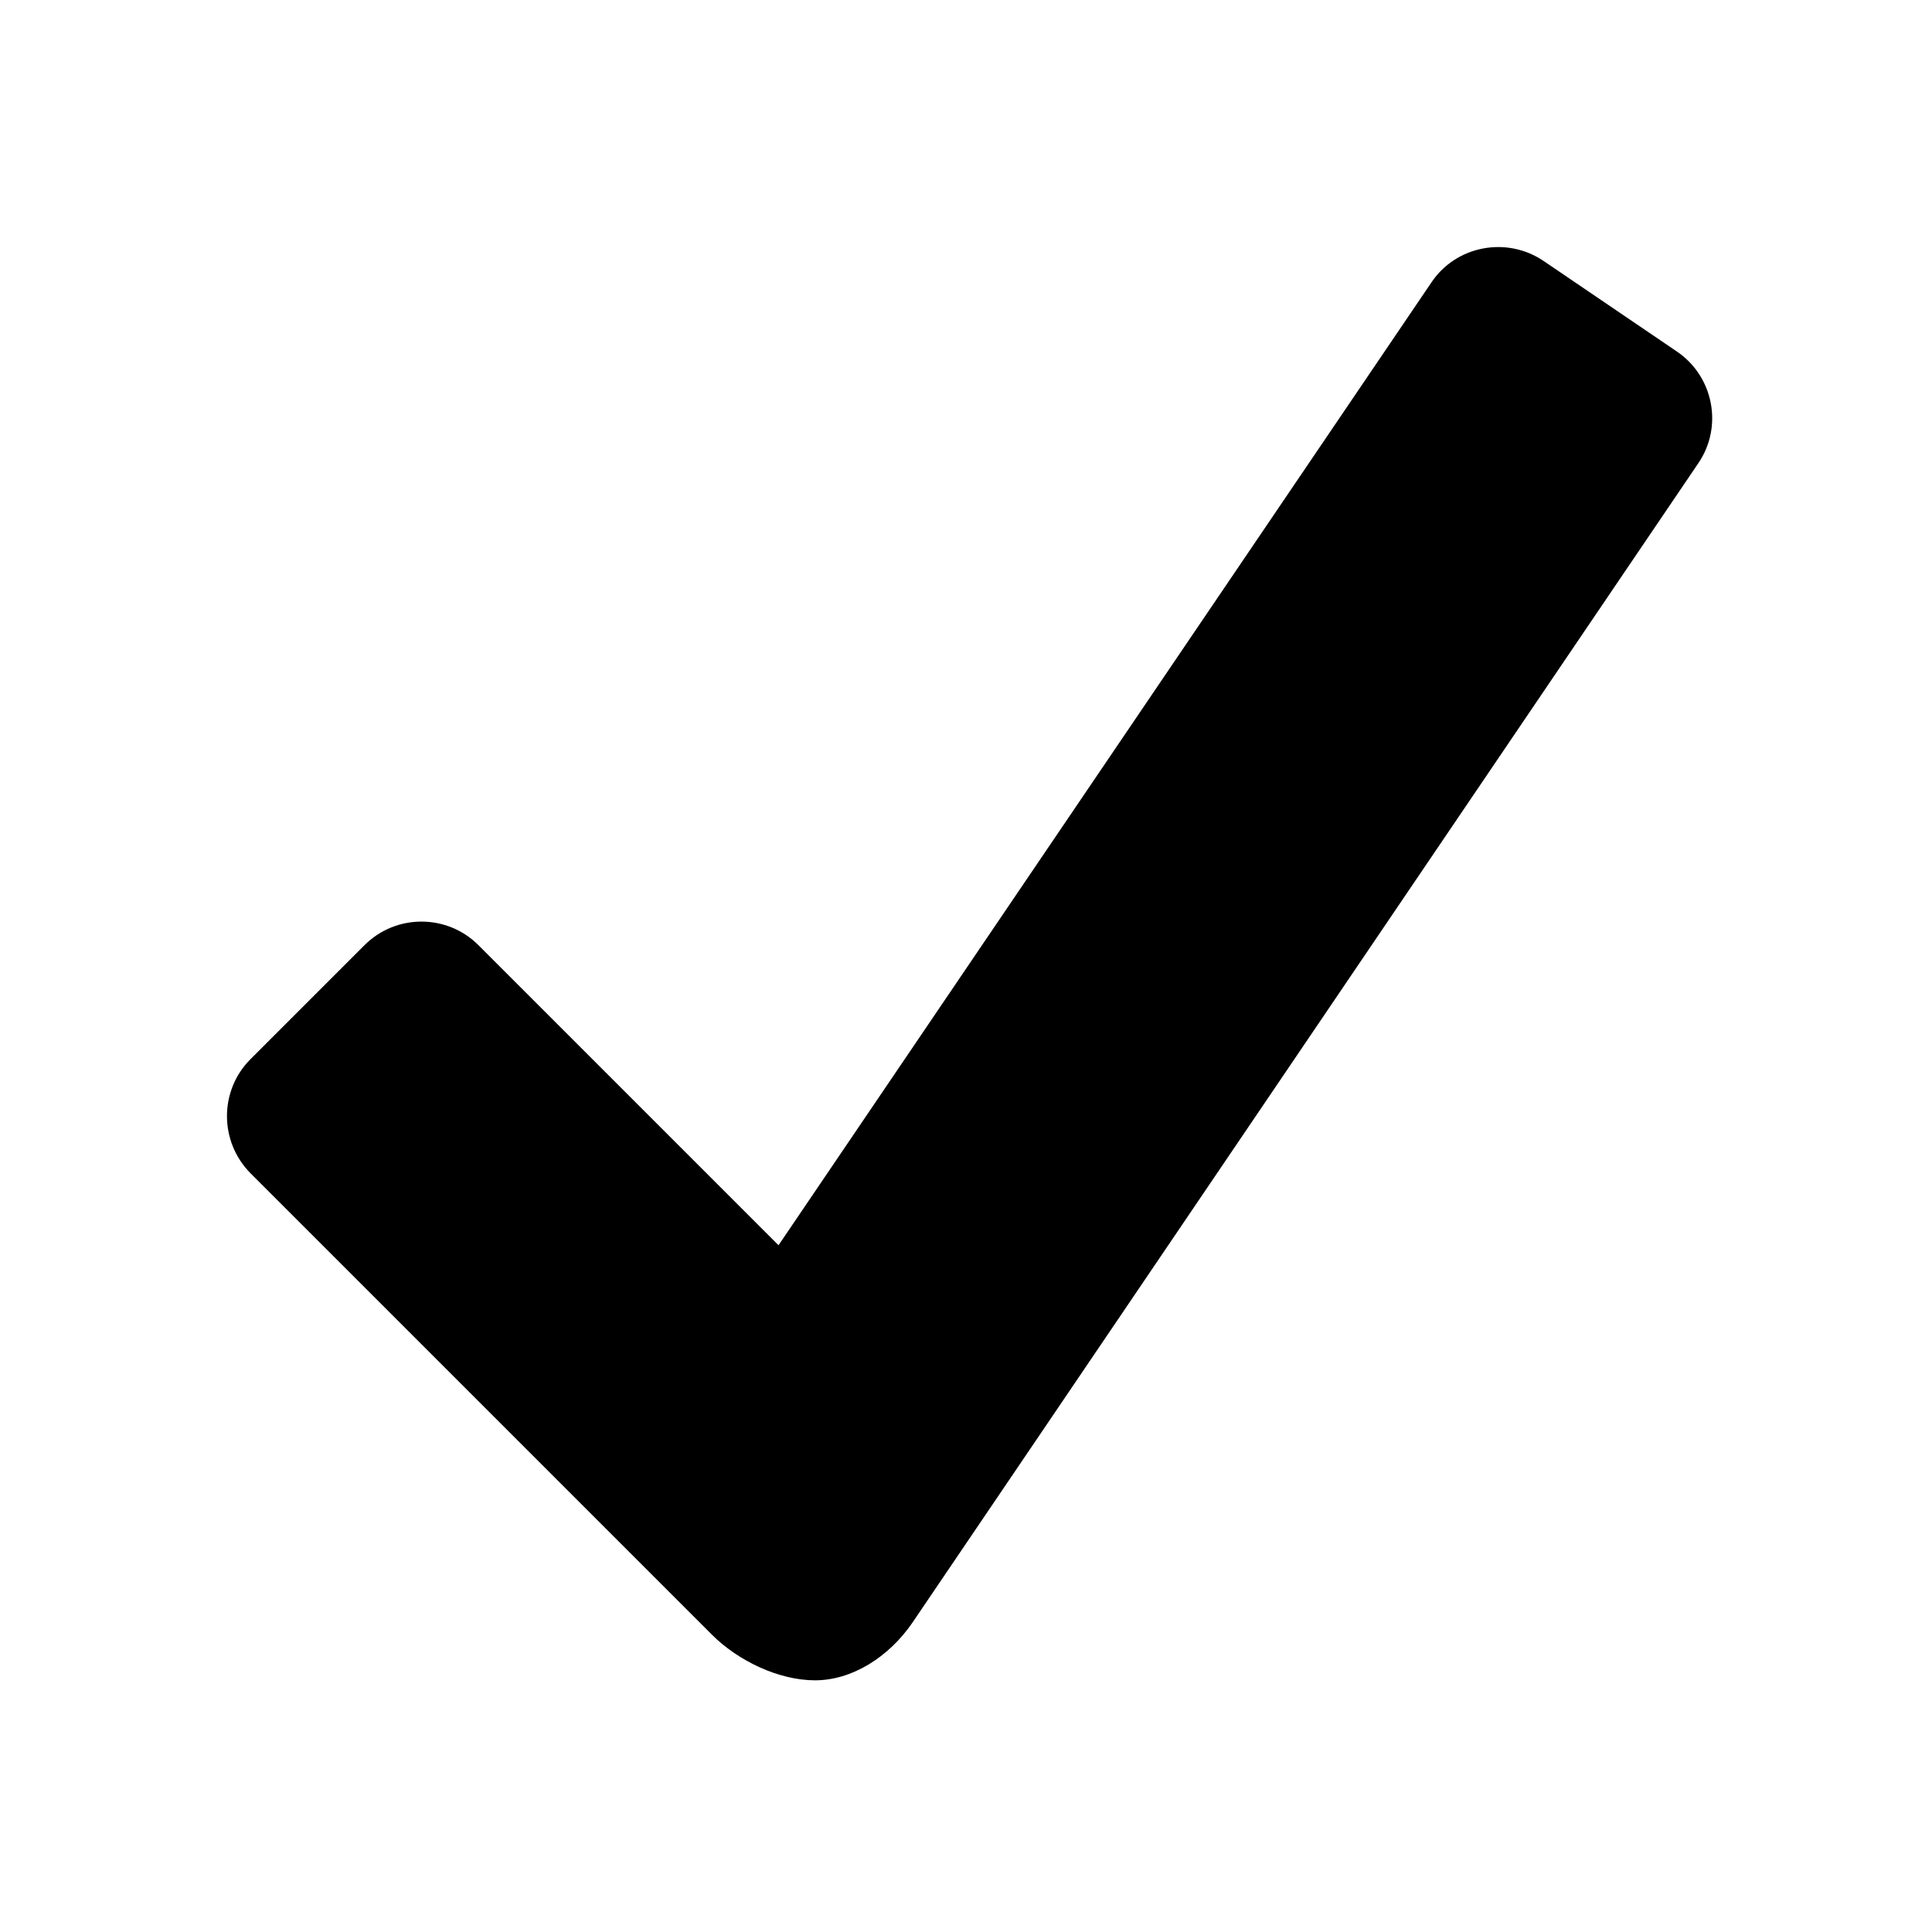
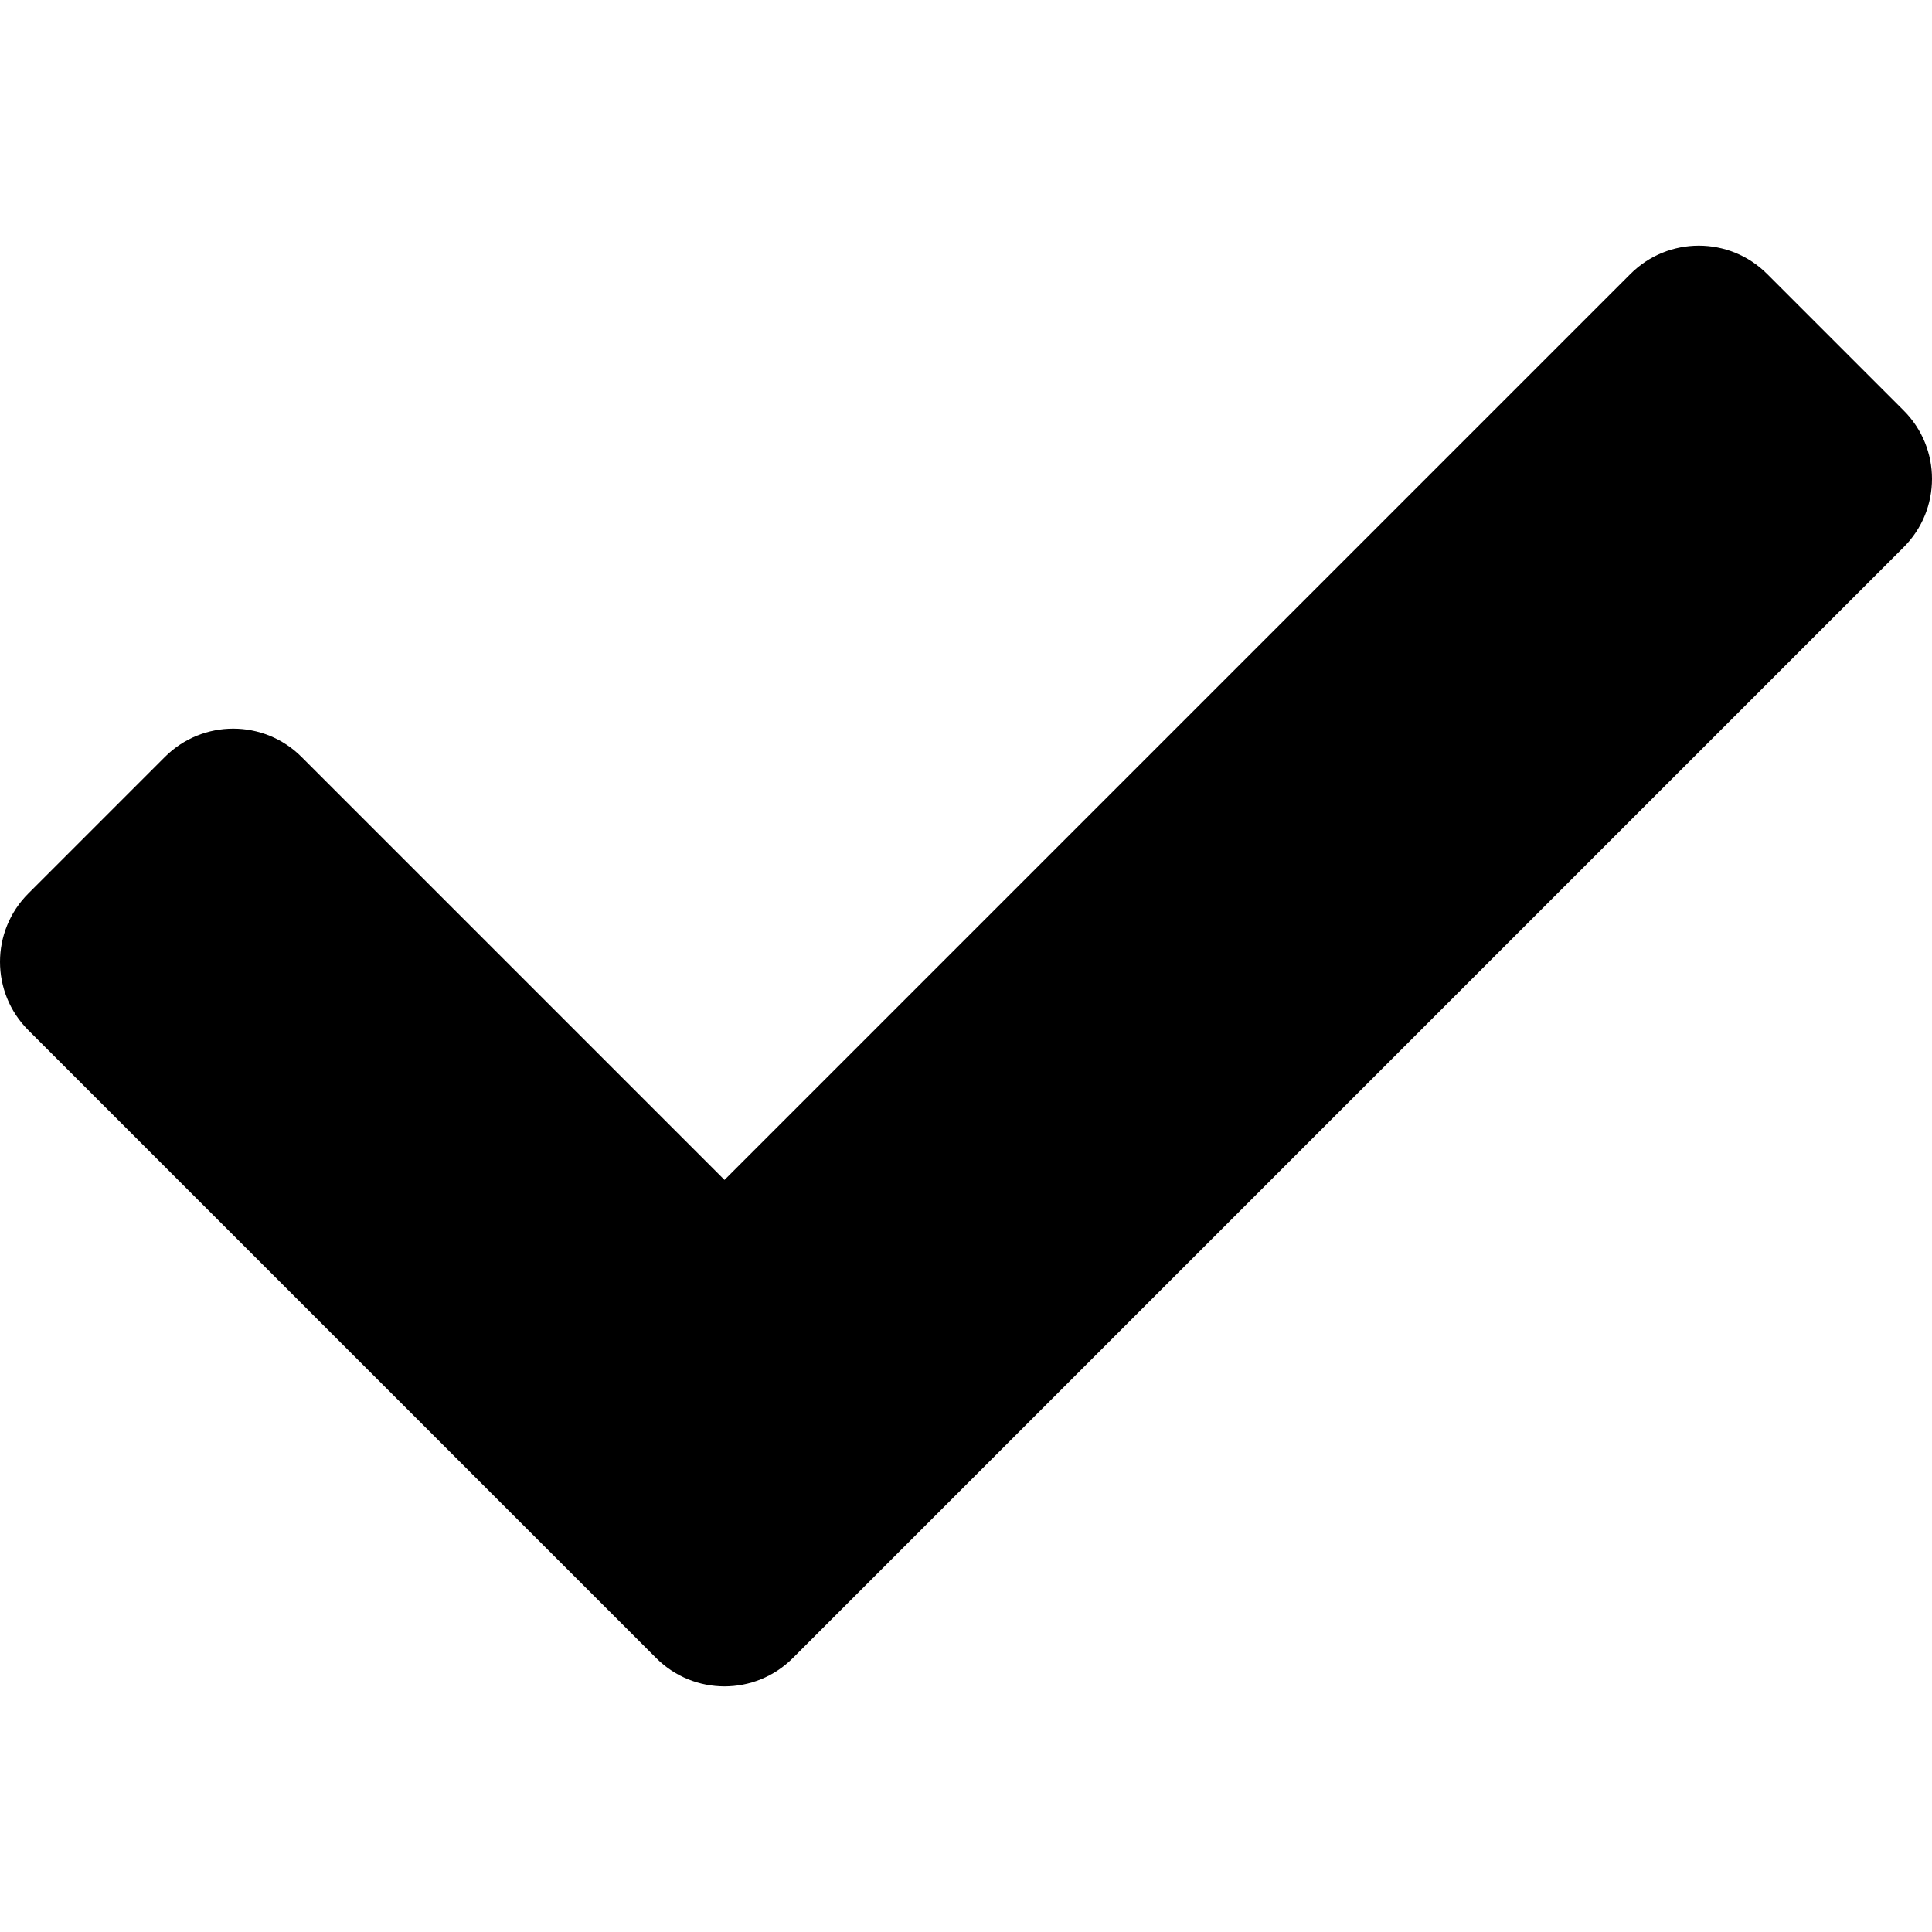
- <svg xmlns="http://www.w3.org/2000/svg" viewBox="0 0 26 26" version="1.1" width="52px" height="52px">
-   <g id="surface1">
-     <path style=" " d="M 22.566 4.73 L 20.773 3.512 C 20.277 3.176 19.598 3.305 19.266 3.797 L 10.477 16.758 L 6.438 12.719 C 6.016 12.297 5.328 12.297 4.906 12.719 L 3.371 14.254 C 2.949 14.676 2.949 15.363 3.371 15.789 L 9.582 22 C 9.93 22.348 10.477 22.613 10.969 22.613 C 11.461 22.613 11.957 22.305 12.277 21.84 L 22.855 6.234 C 23.191 5.742 23.062 5.066 22.566 4.73 Z " />
-   </g>
+ <svg xmlns="http://www.w3.org/2000/svg" aria-hidden="true" focusable="false" data-prefix="fas" data-icon="check" class="svg-inline--fa fa-check fa-w-16" role="img" viewBox="0 0 512 512">
+   <path fill="currentColor" d="M173.898 439.404l-166.4-166.4c-9.997-9.997-9.997-26.206 0-36.204l36.203-36.204c9.997-9.998 26.207-9.998 36.204 0L192 312.69 432.095 72.596c9.997-9.997 26.207-9.997 36.204 0l36.203 36.204c9.997 9.997 9.997 26.206 0 36.204l-294.4 294.401c-9.998 9.997-26.207 9.997-36.204-.001z" />
</svg>
